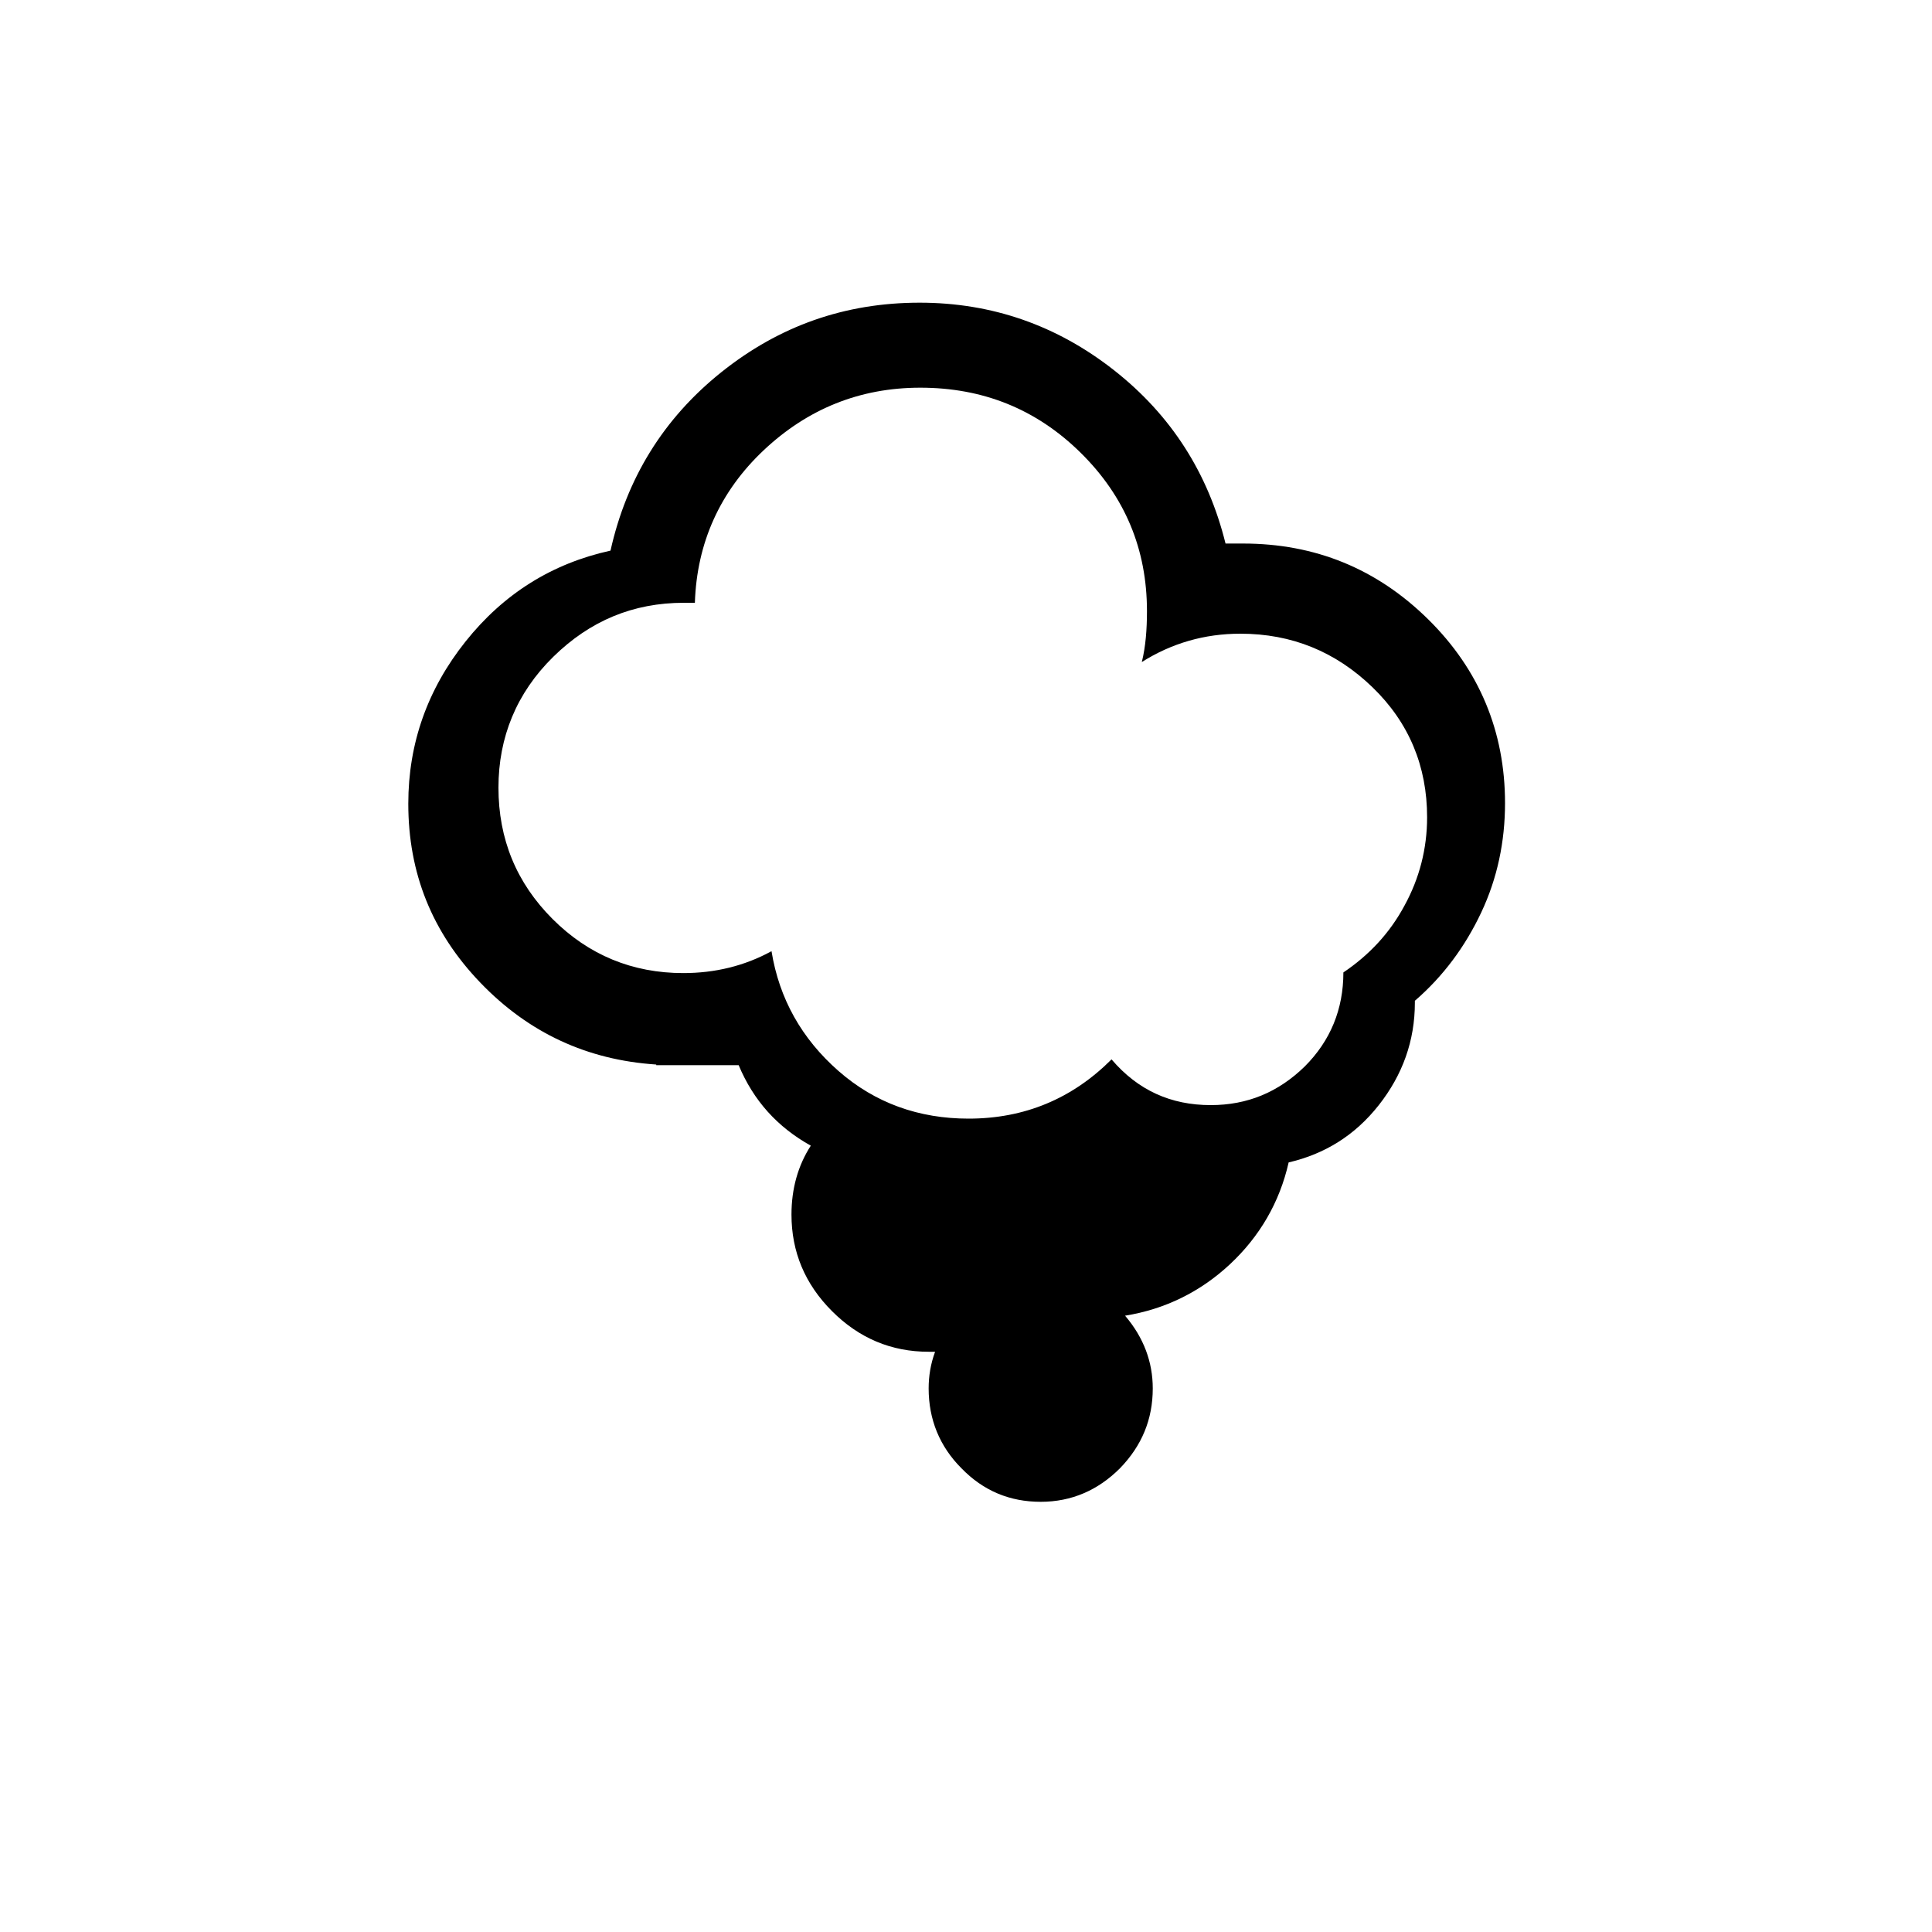
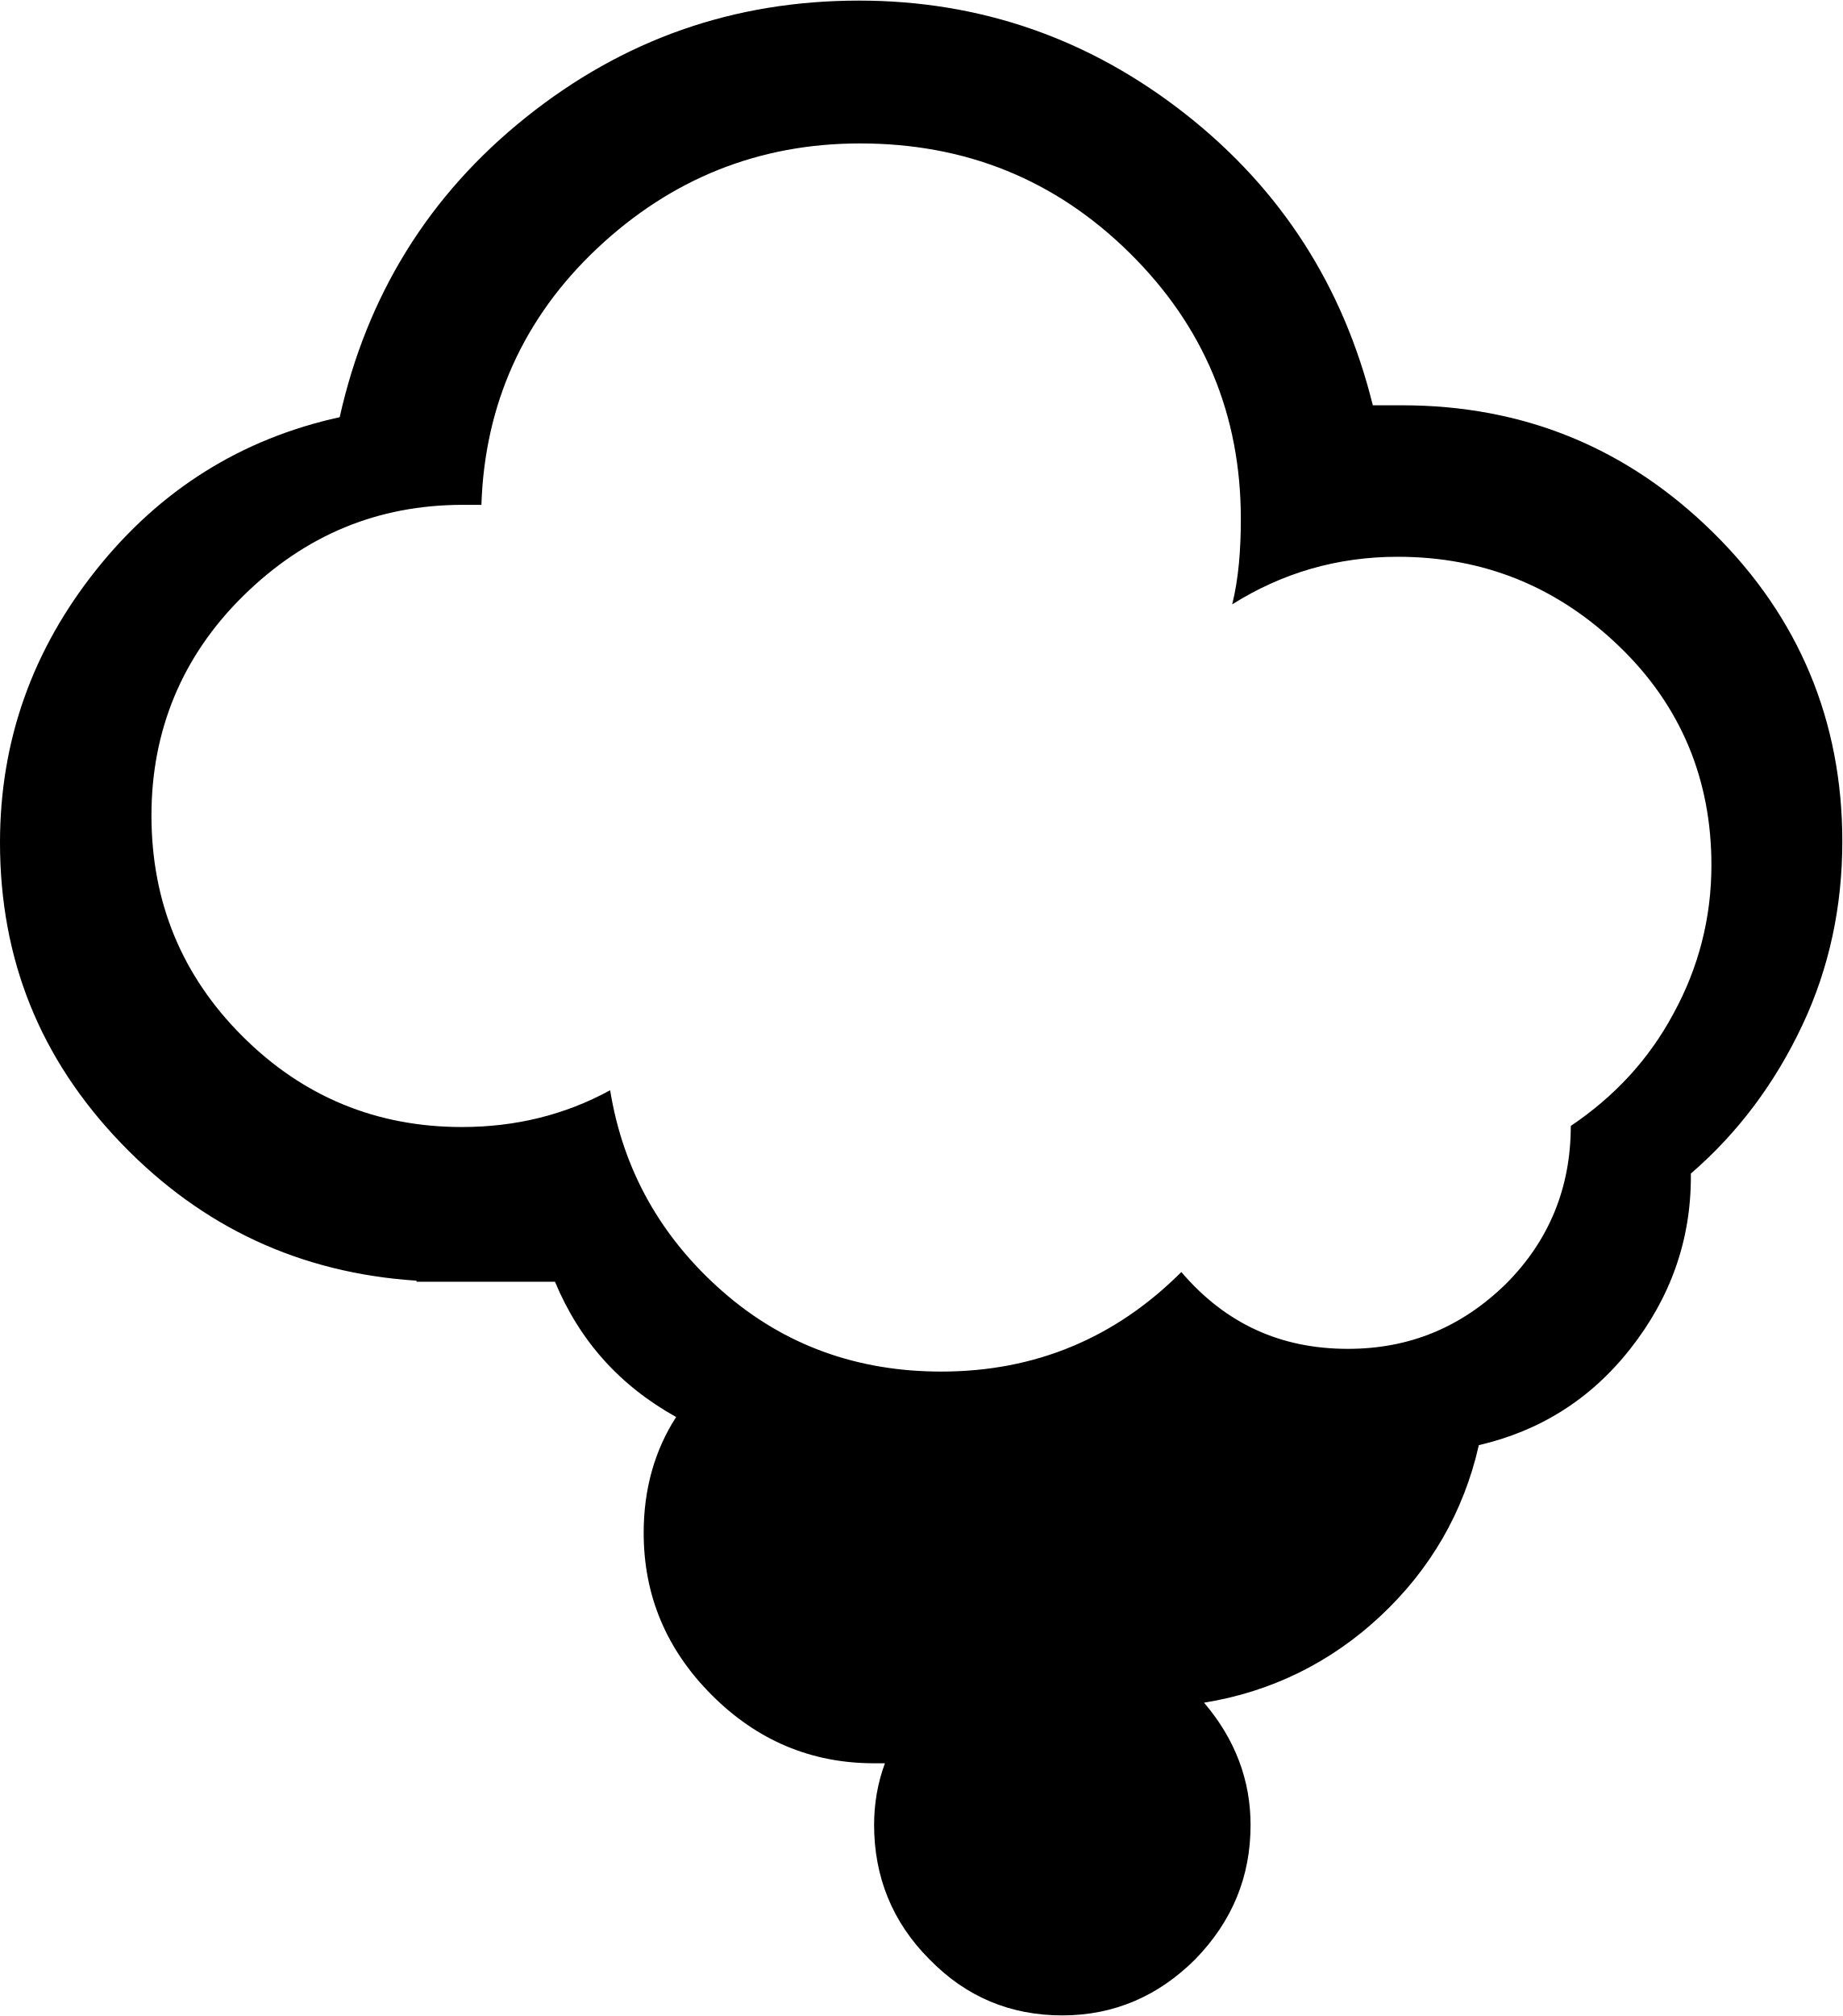
- <svg xmlns="http://www.w3.org/2000/svg" version="1.1" id="Layer_1" x="0px" y="0px" viewBox="0 0 30 30" style="enable-background:new 0 0 30 30;" xml:space="preserve">
-   <path d="M6.34,12.48c0-0.94,0.3-1.78,0.89-2.52s1.34-1.21,2.25-1.41C9.73,7.43,10.3,6.5,11.2,5.78s1.92-1.08,3.08-1.08  c1.12,0,2.13,0.35,3.02,1.05c0.89,0.7,1.46,1.6,1.73,2.69h0.27c1.12,0,2.08,0.39,2.88,1.18c0.79,0.78,1.19,1.74,1.19,2.85  c0,0.6-0.12,1.17-0.37,1.7c-0.25,0.53-0.59,0.99-1.03,1.37v0.03c0,0.59-0.19,1.12-0.56,1.59c-0.37,0.47-0.84,0.76-1.4,0.89  c-0.14,0.62-0.45,1.15-0.91,1.58c-0.46,0.43-1.01,0.7-1.63,0.8c0.29,0.34,0.43,0.72,0.43,1.13c0,0.48-0.17,0.89-0.51,1.24  c-0.34,0.34-0.75,0.52-1.23,0.52c-0.48,0-0.89-0.17-1.23-0.52c-0.34-0.34-0.51-0.76-0.51-1.24c0-0.19,0.03-0.38,0.1-0.57h-0.1  c-0.58,0-1.08-0.21-1.5-0.63c-0.42-0.42-0.63-0.92-0.63-1.5c0-0.4,0.1-0.76,0.3-1.07c-0.52-0.29-0.89-0.7-1.12-1.25h-1.28v-0.01  c-1.07-0.07-1.98-0.49-2.73-1.27S6.34,13.56,6.34,12.48z M7.74,12.23c0,0.8,0.28,1.48,0.84,2.04s1.24,0.84,2.03,0.84  c0.49,0,0.95-0.11,1.37-0.34c0.12,0.74,0.47,1.36,1.04,1.86s1.25,0.74,2.02,0.74c0.87,0,1.61-0.31,2.22-0.92  c0.41,0.48,0.92,0.71,1.54,0.71c0.57,0,1.05-0.2,1.46-0.6c0.4-0.4,0.6-0.89,0.6-1.46c0.4-0.27,0.72-0.61,0.95-1.04  c0.23-0.42,0.35-0.88,0.35-1.37c0-0.79-0.28-1.47-0.85-2.02c-0.57-0.55-1.25-0.83-2.05-0.83c-0.56,0-1.07,0.15-1.53,0.44  c0.06-0.24,0.08-0.51,0.08-0.79c0-0.96-0.34-1.78-1.03-2.46c-0.69-0.68-1.52-1.01-2.49-1.01c-0.94,0-1.75,0.33-2.43,0.97  s-1.04,1.44-1.07,2.37c-0.02,0-0.05,0-0.08,0c-0.04,0-0.07,0-0.09,0c-0.79,0-1.46,0.28-2.03,0.84S7.74,11.45,7.74,12.23z" />
+ <svg xmlns="http://www.w3.org/2000/svg" version="1.1" id="Layer_1" x="0px" y="0px" viewBox="0 0 17.03 18.62" xml:space="preserve" width="468" height="512">
+   <defs id="defs1" />
+   <path d="M 0,7.78 C 0,6.84 0.3,6 0.89,5.26 1.48,4.52 2.23,4.05 3.14,3.85 3.39,2.73 3.96,1.8 4.86,1.08 5.76,0.36 6.78,0 7.94,0 c 1.12,0 2.13,0.35 3.02,1.05 0.89,0.7 1.46,1.6 1.73,2.69 h 0.27 c 1.12,0 2.08,0.39 2.88,1.18 0.79,0.78 1.19,1.74 1.19,2.85 0,0.6 -0.12,1.17 -0.37,1.7 -0.25,0.53 -0.59,0.99 -1.03,1.37 v 0.03 c 0,0.59 -0.19,1.12 -0.56,1.59 -0.37,0.47 -0.84,0.76 -1.4,0.89 -0.14,0.62 -0.45,1.15 -0.91,1.58 -0.46,0.43 -1.01,0.7 -1.63,0.8 0.29,0.34 0.43,0.72 0.43,1.13 0,0.48 -0.17,0.89 -0.51,1.24 -0.34,0.34 -0.75,0.52 -1.23,0.52 -0.48,0 -0.89,-0.17 -1.23,-0.52 -0.34,-0.34 -0.51,-0.76 -0.51,-1.24 0,-0.19 0.03,-0.38 0.1,-0.57 H 8.08 C 7.5,16.29 7,16.08 6.58,15.66 6.16,15.24 5.95,14.74 5.95,14.16 c 0,-0.4 0.1,-0.76 0.3,-1.07 C 5.73,12.8 5.36,12.39 5.13,11.84 H 3.85 V 11.83 C 2.78,11.76 1.87,11.34 1.12,10.56 0.37,9.78 0,8.86 0,7.78 Z M 1.4,7.53 c 0,0.8 0.28,1.48 0.84,2.04 0.56,0.56 1.24,0.84 2.03,0.84 0.49,0 0.95,-0.11 1.37,-0.34 0.12,0.74 0.47,1.36 1.04,1.86 0.57,0.5 1.25,0.74 2.02,0.74 0.87,0 1.61,-0.31 2.22,-0.92 0.41,0.48 0.92,0.71 1.54,0.71 0.57,0 1.05,-0.2 1.46,-0.6 0.4,-0.4 0.6,-0.89 0.6,-1.46 0.4,-0.27 0.72,-0.61 0.95,-1.04 C 15.7,8.94 15.82,8.48 15.82,7.99 15.82,7.2 15.54,6.52 14.97,5.97 14.4,5.42 13.72,5.14 12.92,5.14 12.36,5.14 11.85,5.29 11.39,5.58 11.45,5.34 11.47,5.07 11.47,4.79 11.47,3.83 11.13,3.01 10.44,2.33 9.75,1.65 8.92,1.32 7.95,1.32 7.01,1.32 6.2,1.65 5.52,2.29 4.84,2.93 4.48,3.73 4.45,4.66 c -0.02,0 -0.05,0 -0.08,0 -0.04,0 -0.07,0 -0.09,0 C 3.49,4.66 2.82,4.94 2.25,5.5 1.68,6.06 1.4,6.75 1.4,7.53 Z" id="path1" />
</svg>
